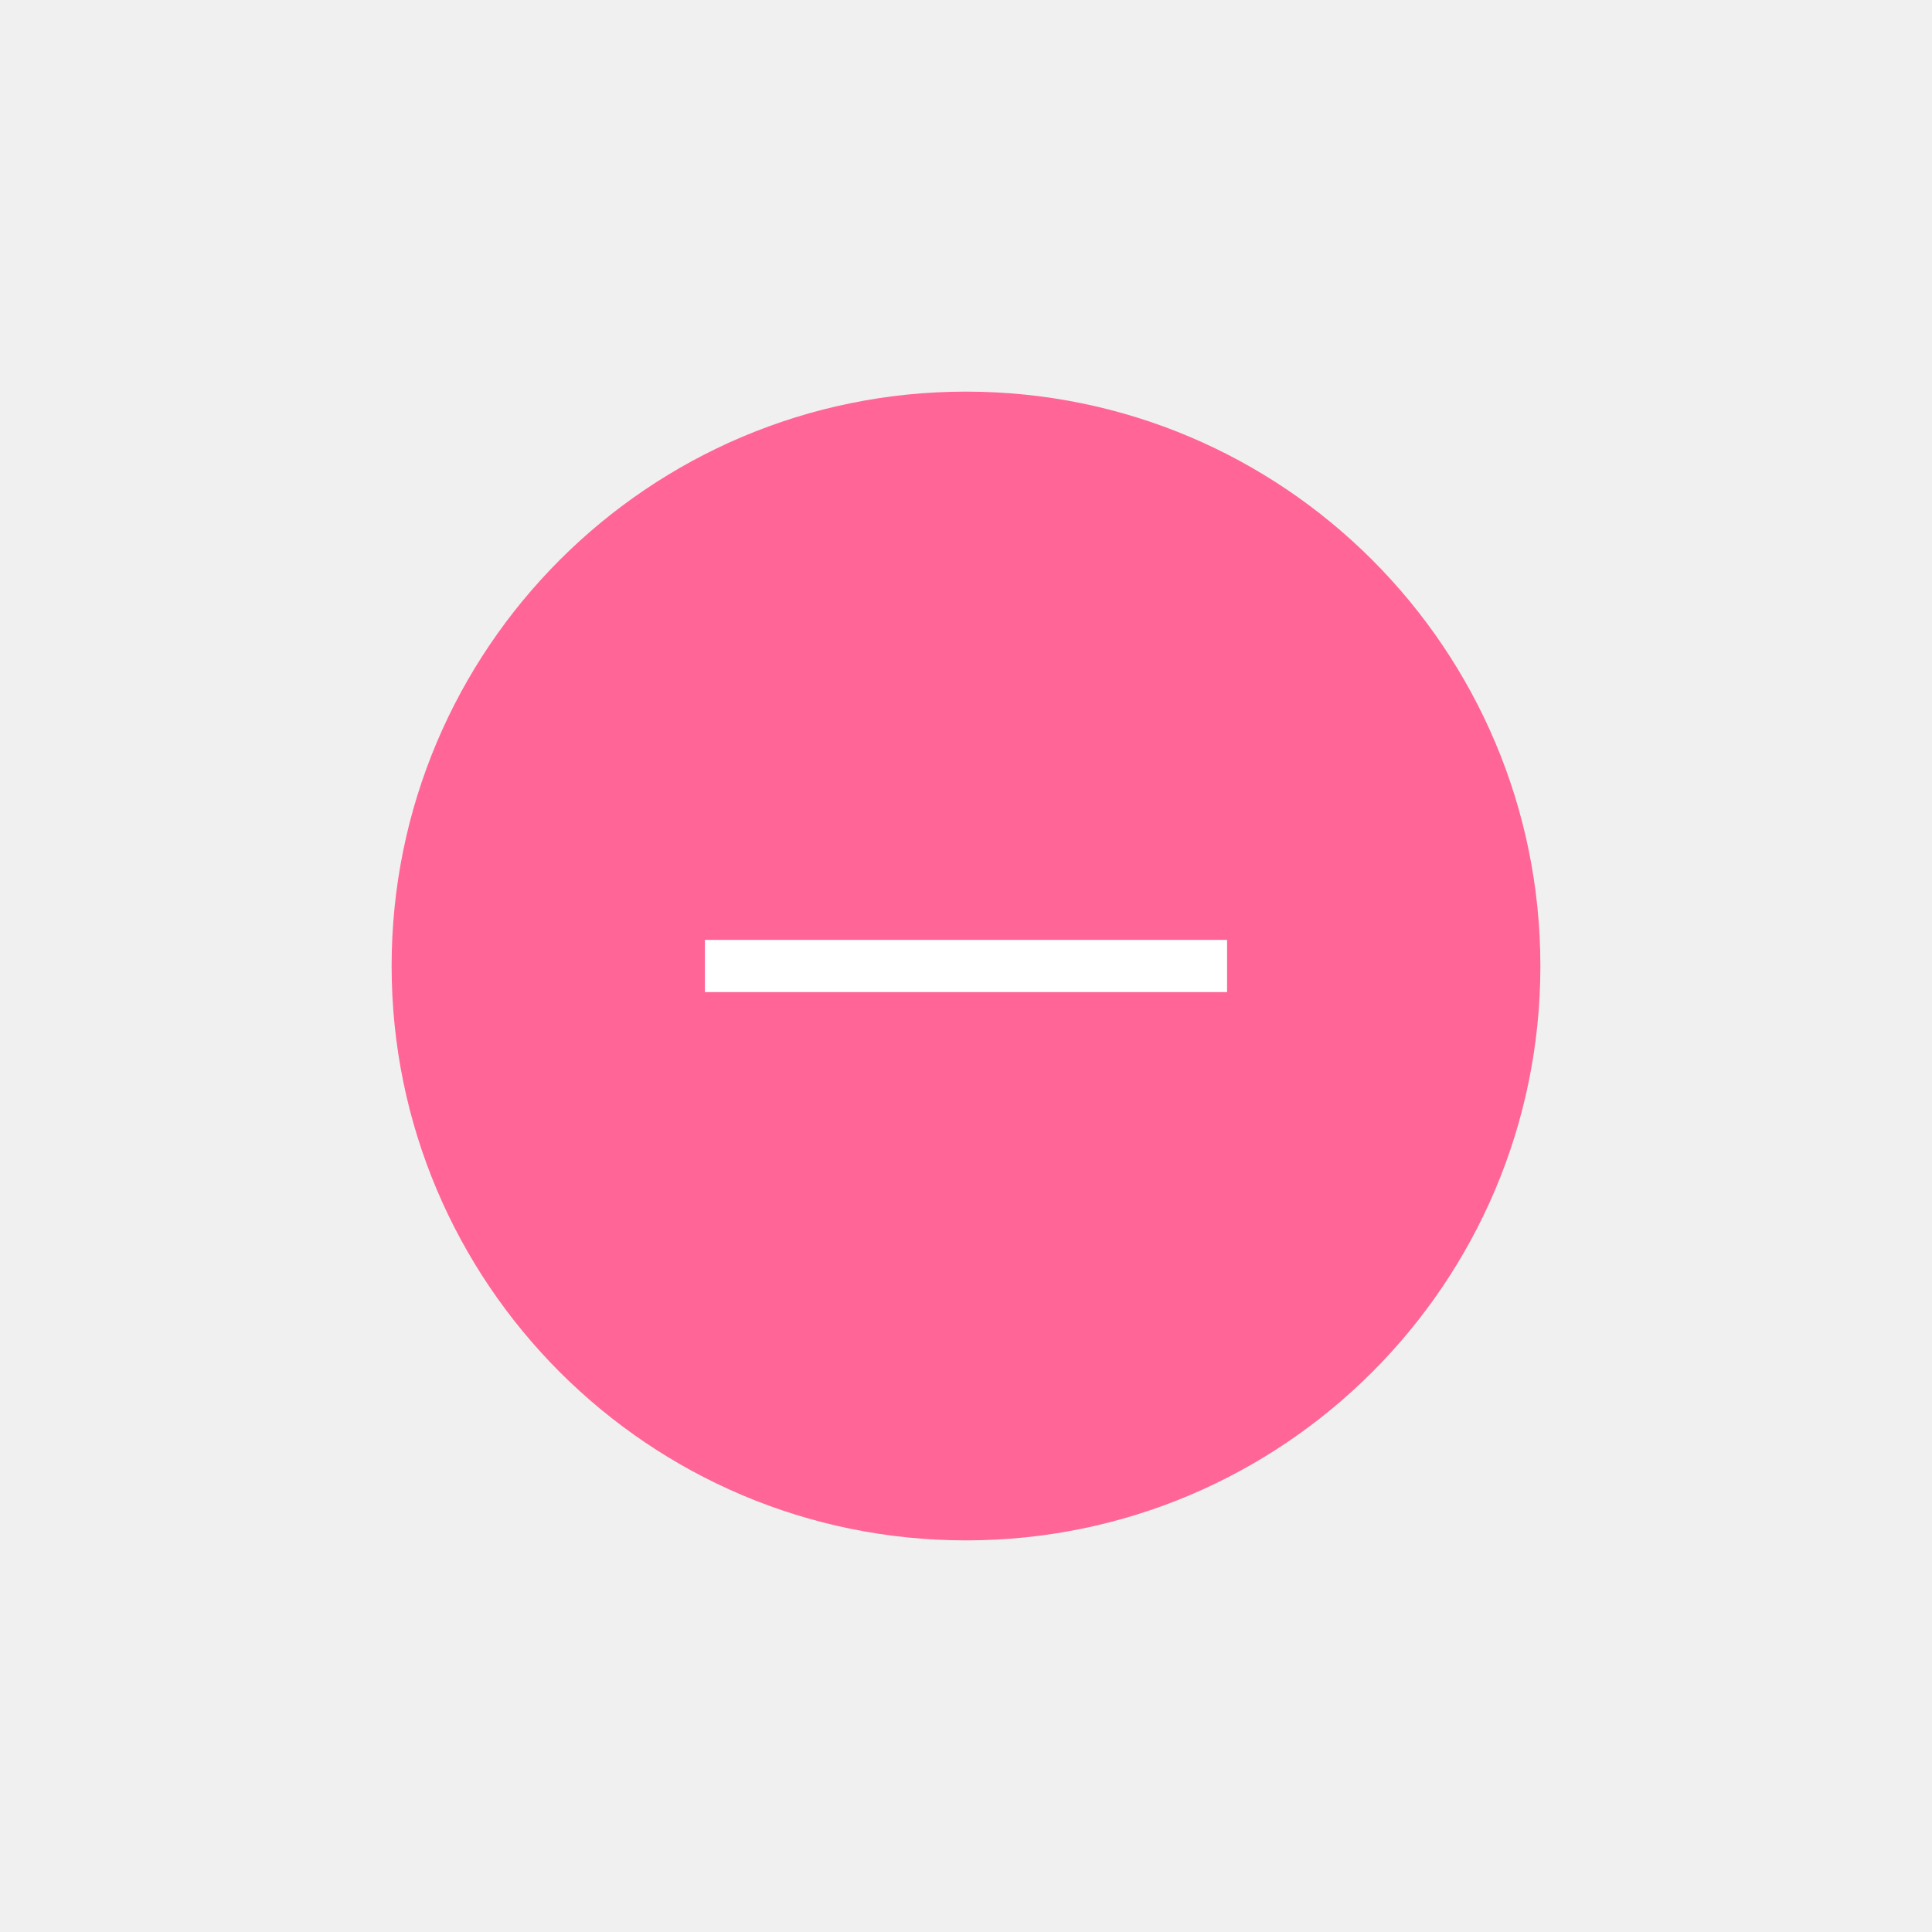
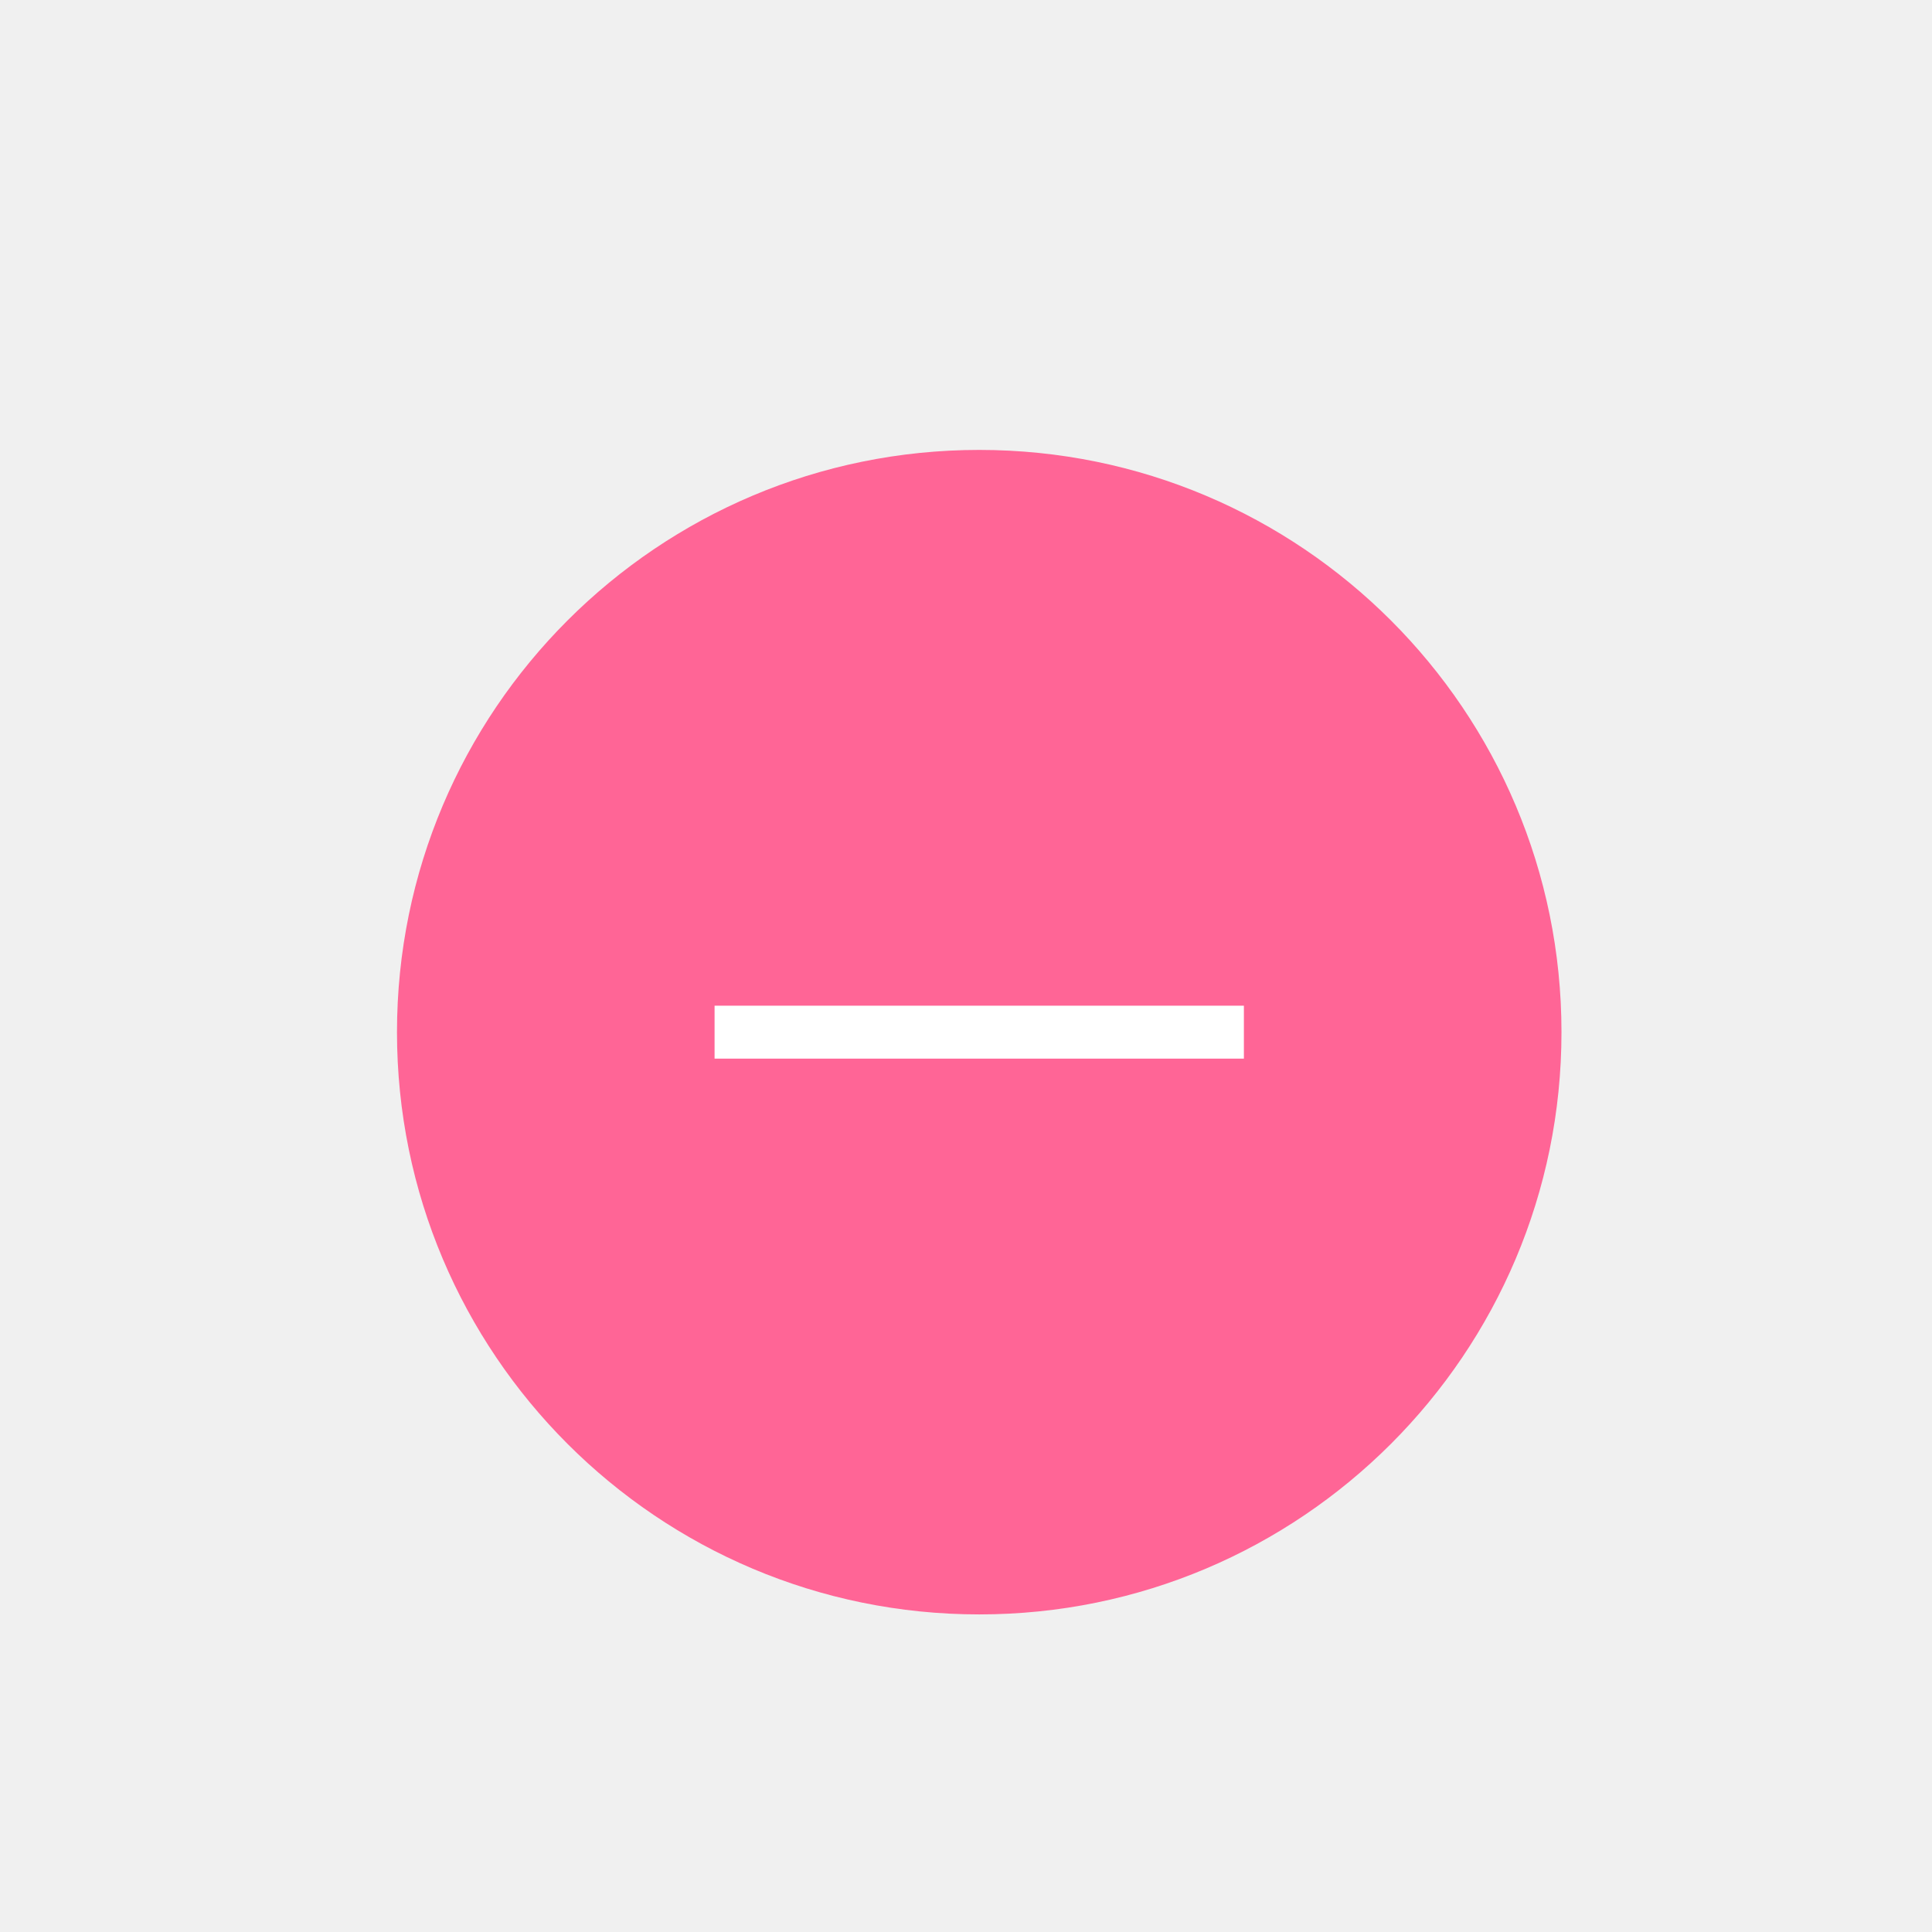
- <svg xmlns="http://www.w3.org/2000/svg" width="54" height="54" viewBox="0 0 74 62" fill="none">
+ <svg xmlns="http://www.w3.org/2000/svg" width="74" height="74" viewBox="0 0 73 57" fill="none">
  <g filter="url(#filter0_d_7_375)">
    <circle cx="37" cy="31" r="22" fill="#FF6596" />
  </g>
  <path d="M27 31L47 31" stroke="white" stroke-width="2" />
  <defs>
    <filter id="filter0_d_7_375" x="0" y="0" width="74" height="74" filterUnits="userSpaceOnUse" color-interpolation-filters="sRGB">
      <feFlood flood-opacity="0" result="BackgroundImageFix" />
      <feOffset dy="6" />
      <feGaussianBlur stdDeviation="7.5" />
      <feColorMatrix type="matrix" values="0 0 0 0 1 0 0 0 0 0.396 0 0 0 0 0.589 0 0 0 0.5 0" />
      <feBlend mode="normal" in2="BackgroundImageFix" result="effect1_dropShadow_7_375" />
      <feBlend mode="normal" in="SourceGraphic" in2="effect1_dropShadow_7_375" result="shape" />
    </filter>
  </defs>
</svg>
